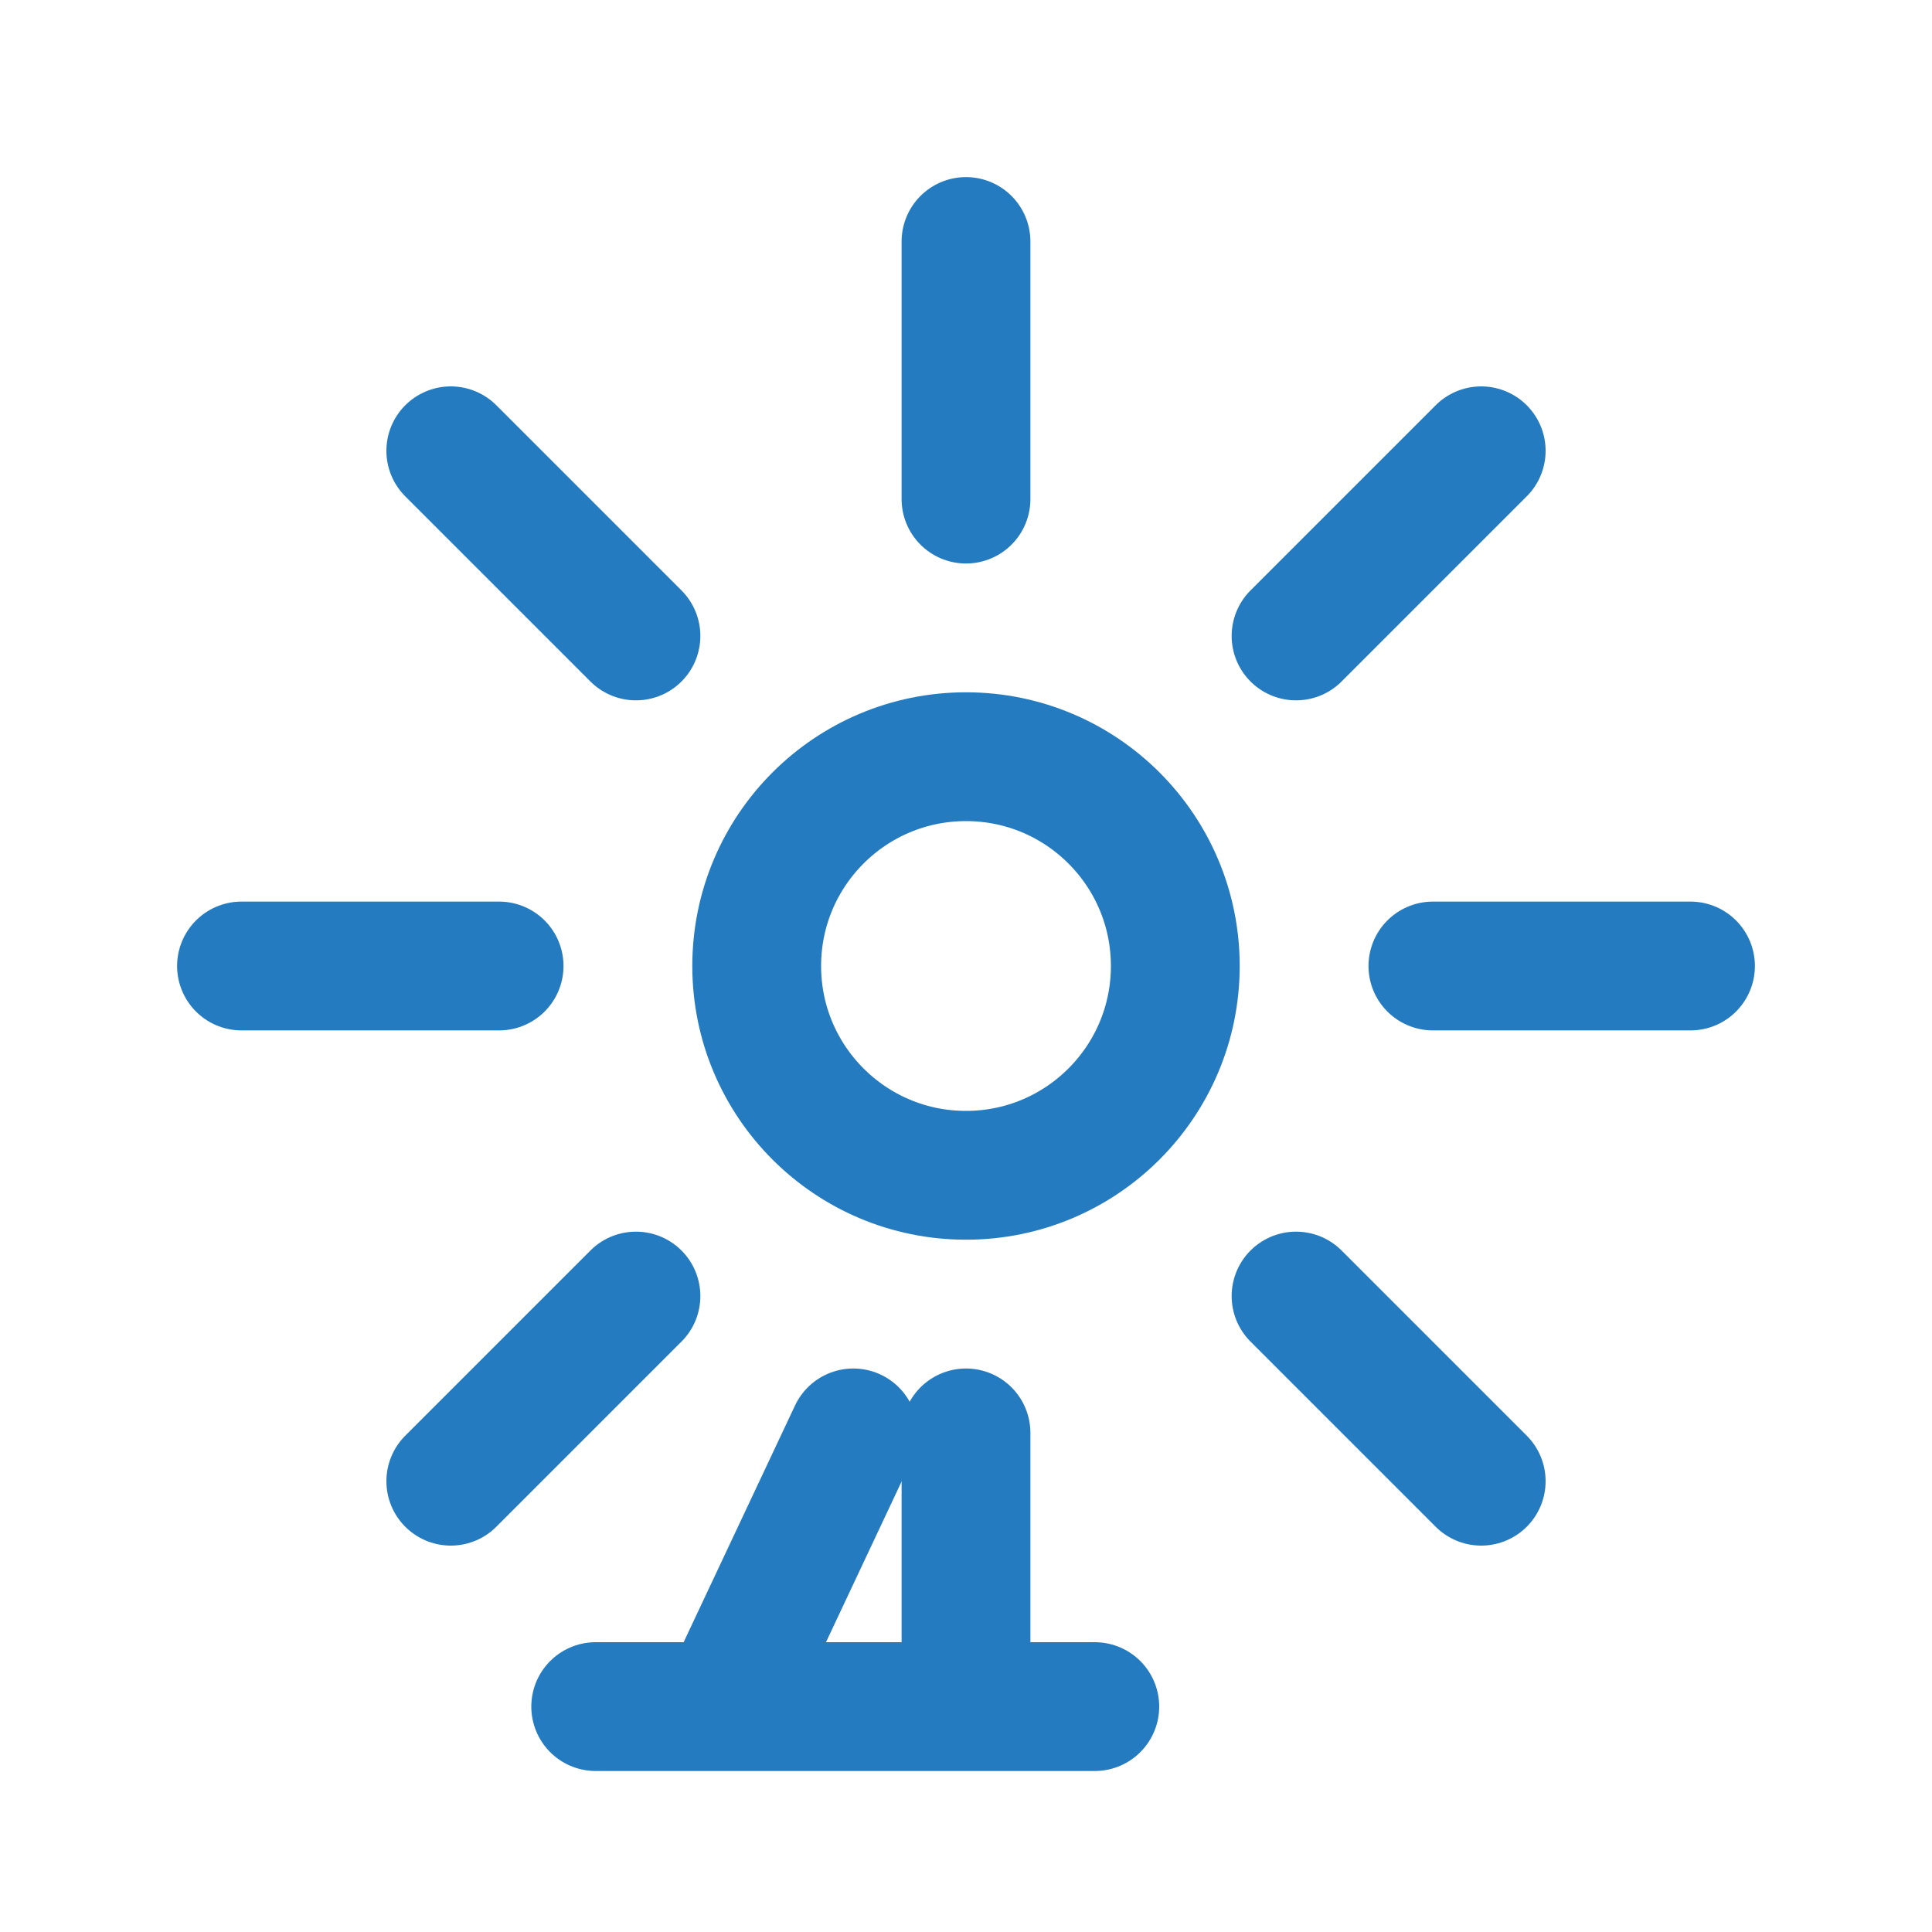
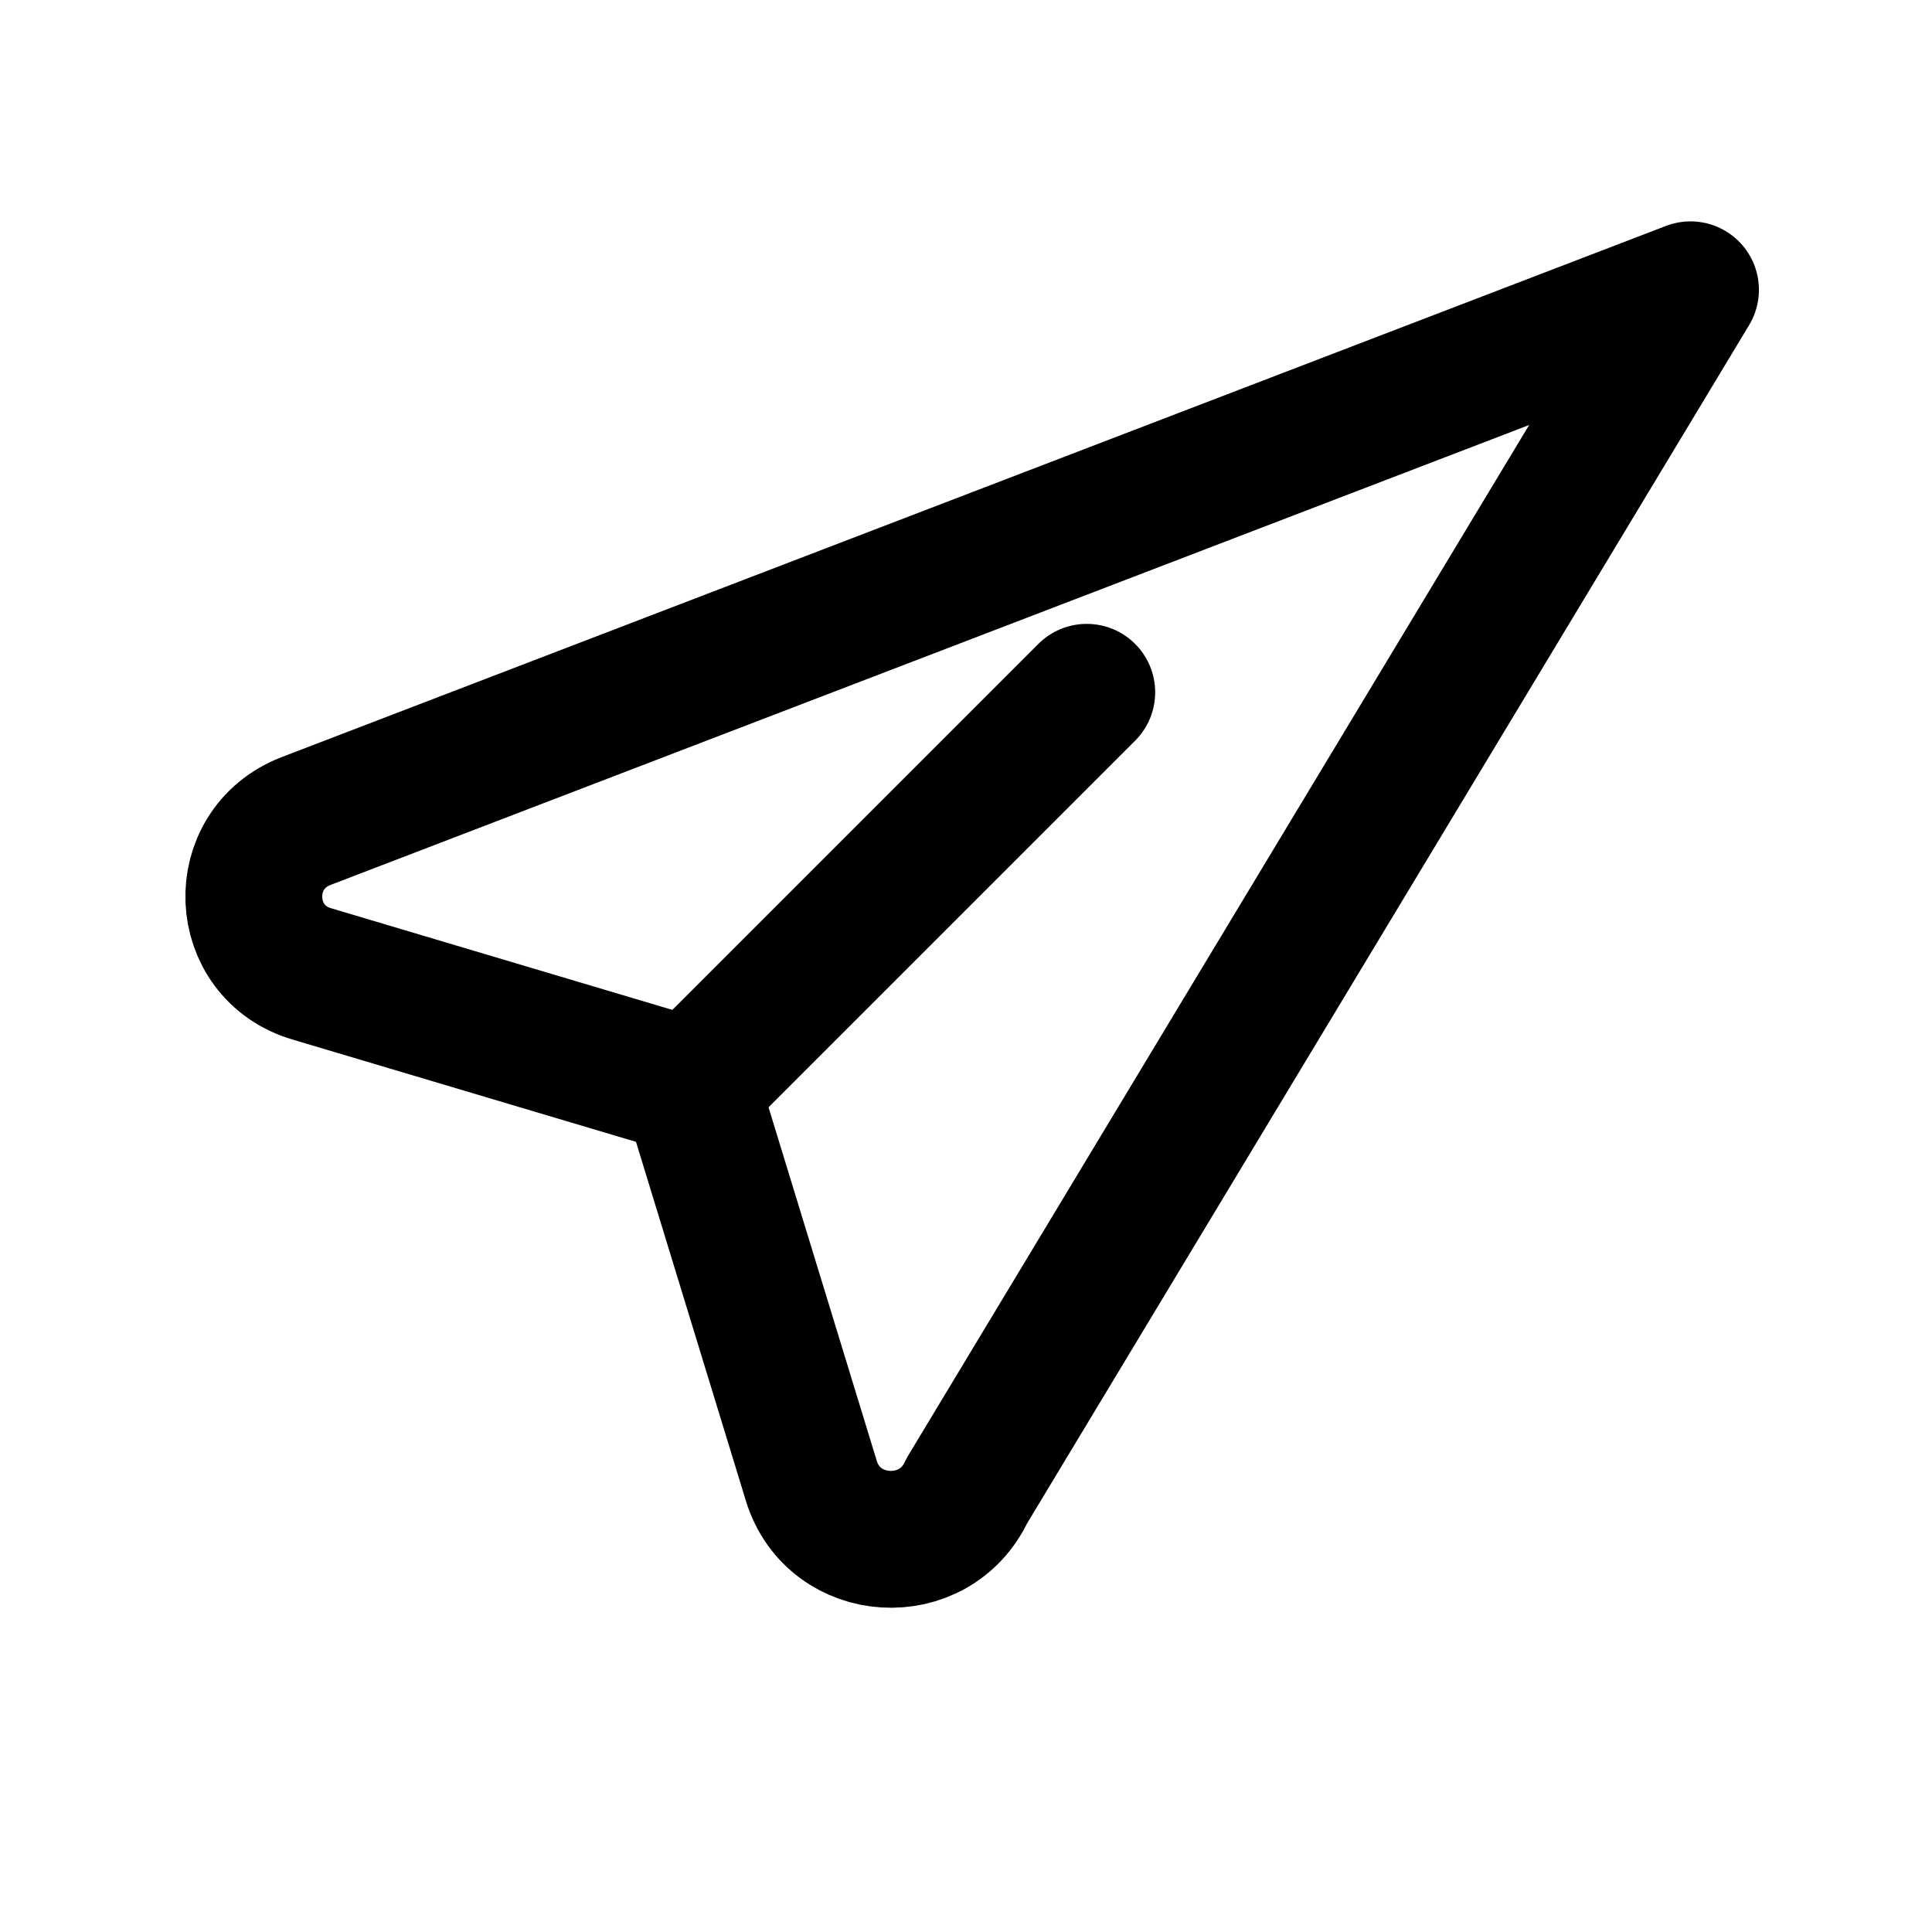
- <svg xmlns="http://www.w3.org/2000/svg" viewBox="0 0 24 24" width="24" height="24" fill="none" stroke="#247bbf" stroke-width="1.6" stroke-linecap="round" stroke-linejoin="round" role="img" aria-label="Prompt enhance">
-   <path d="M12 3v3.2M12 17.8V21M3 12h3.2M17.8 12H21M5.6 5.6l2.3 2.3M16.1 16.1l2.3 2.3M18.4 5.6l-2.3 2.3M7.9 16.1l-2.3 2.3" />
-   <circle cx="12" cy="12" r="2.6" />
-   <path d="M7.4 21.2h6.2M9 21.2l1.6-3.4" />
+ <svg xmlns="http://www.w3.org/2000/svg" viewBox="0 0 24 24" width="24" height="24" fill="none" stroke="currentColor" stroke-width="1.7" stroke-linecap="round" stroke-linejoin="round" role="img" aria-label="Prompt Pilot">
+   <path d="M21 3.6 3.8 10.2c-.9.35-.85 1.63.08 1.9l4.7 1.4 1.5 4.9c.28.9 1.53.98 1.93.12L21 3.6Z" />
+   <path d="m8.6 13.5 4.9-4.9" />
</svg>
